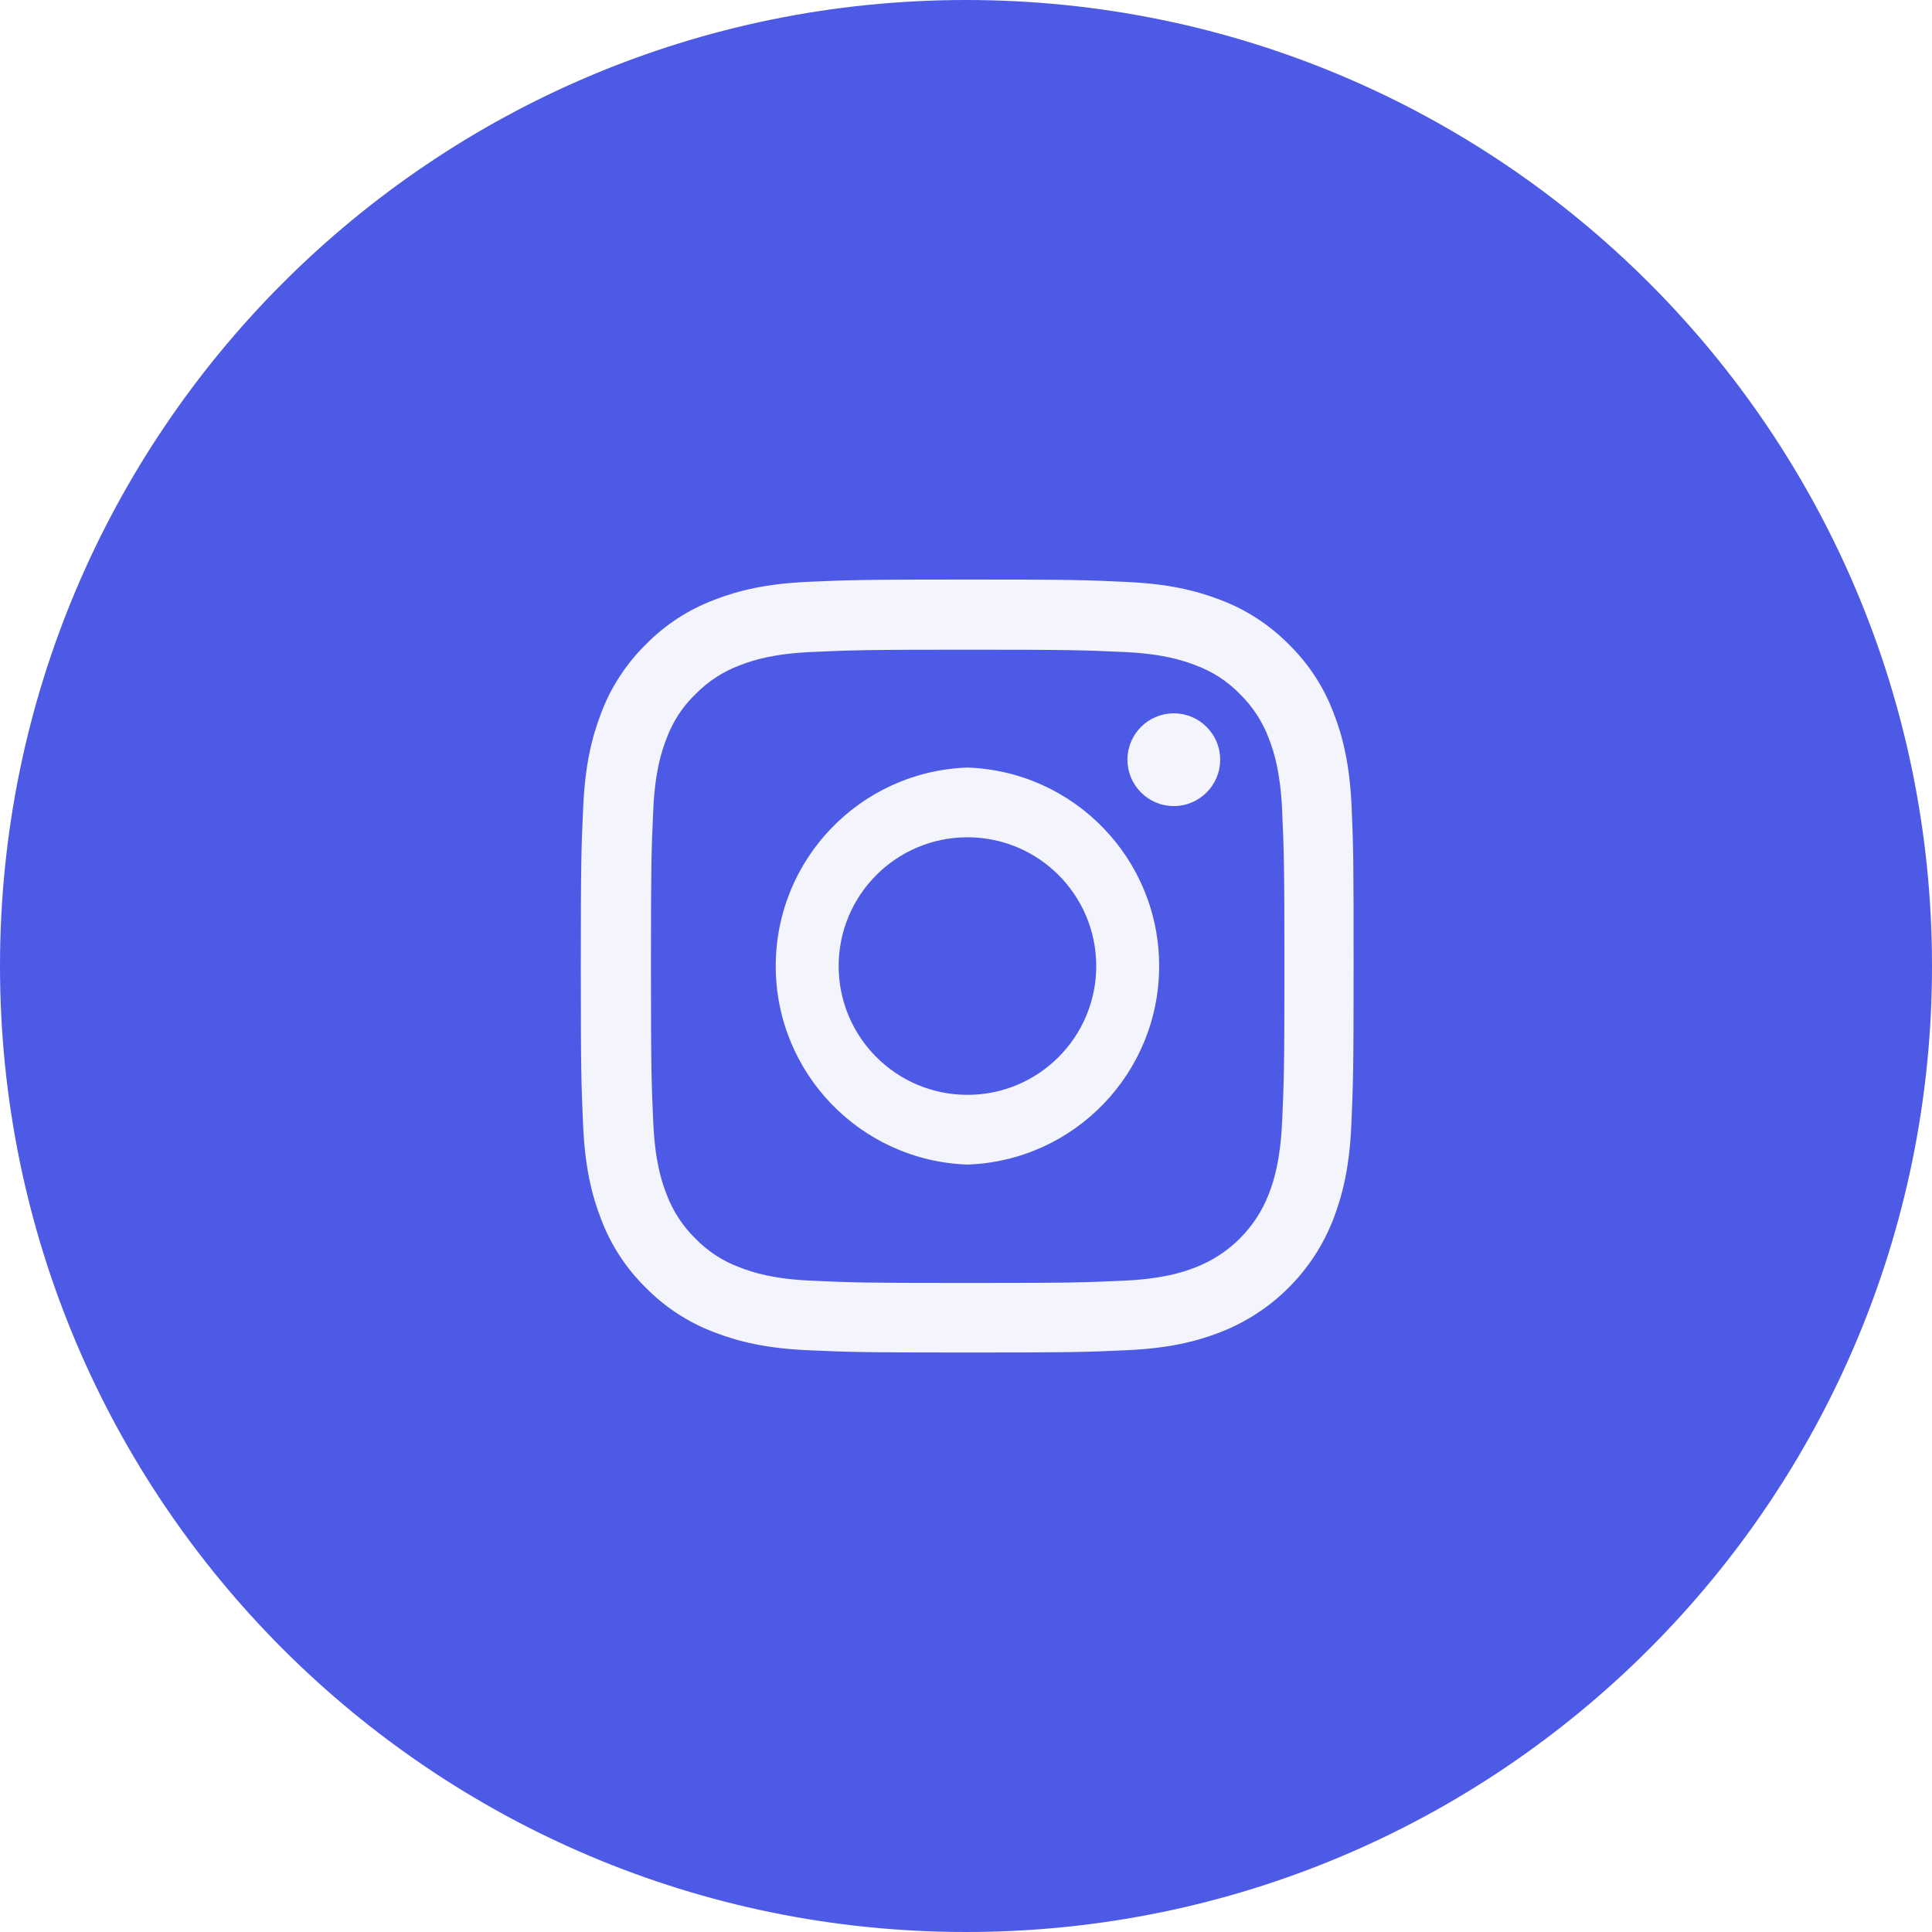
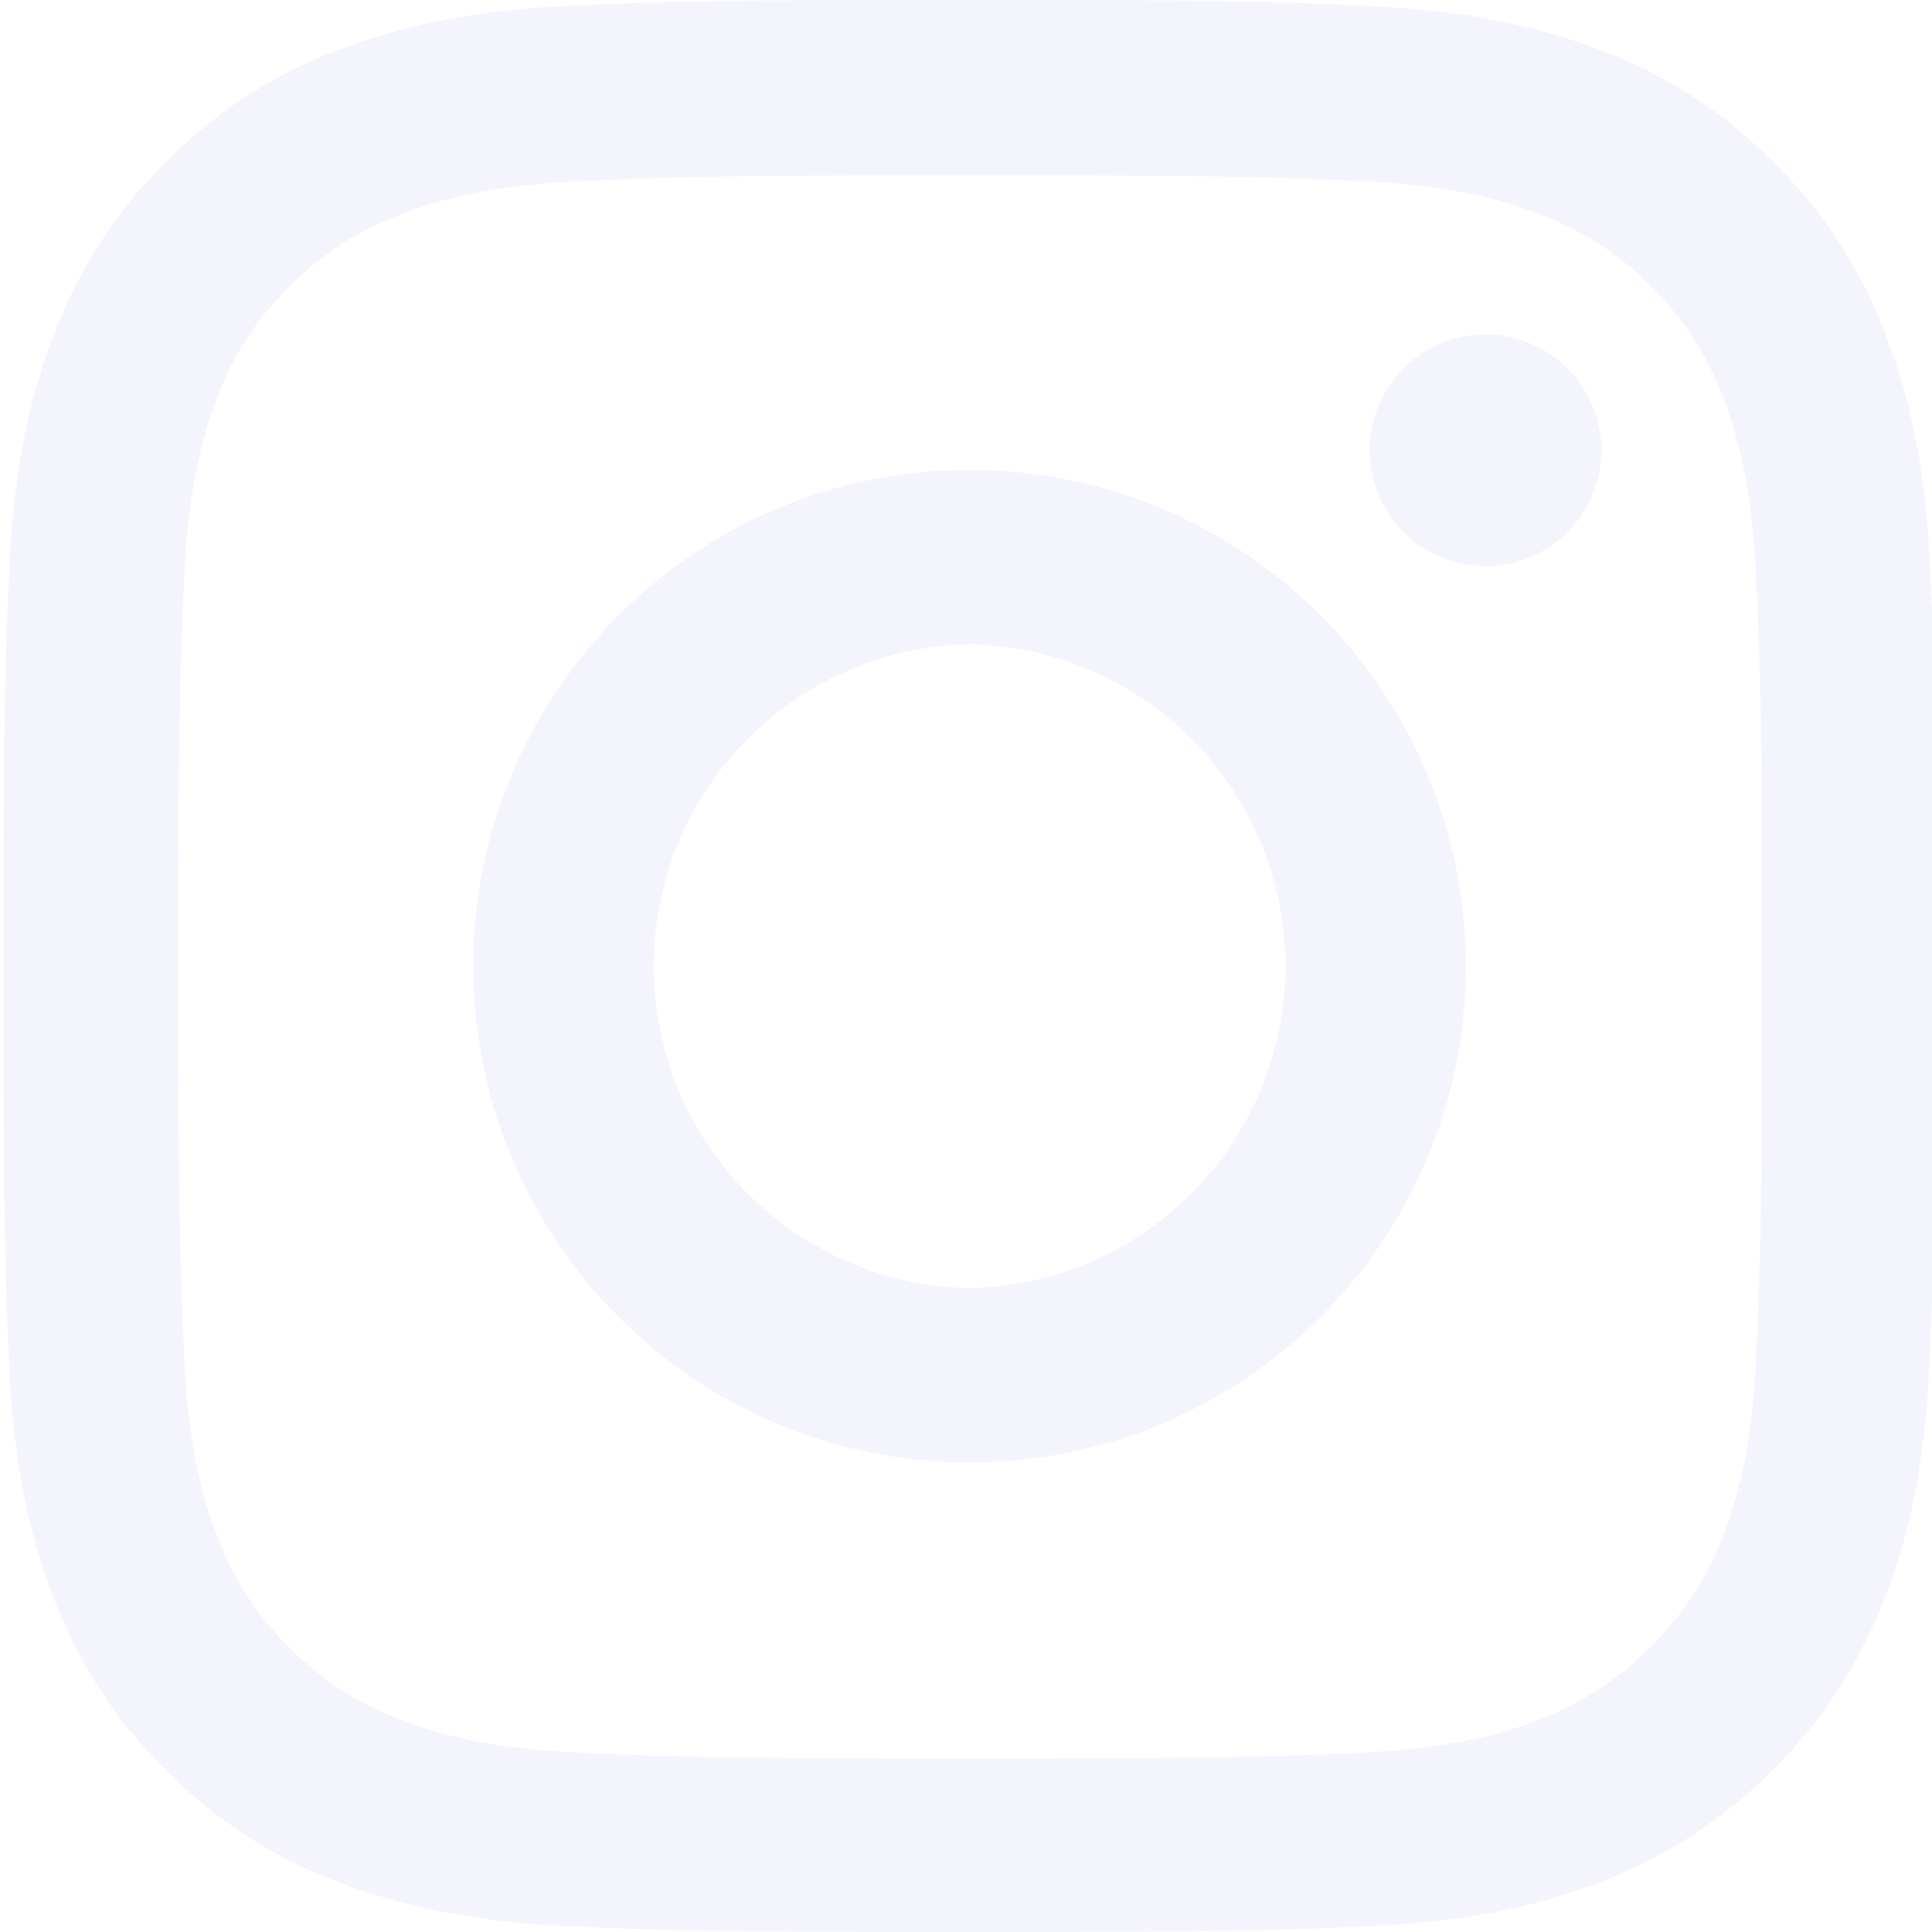
<svg xmlns="http://www.w3.org/2000/svg" width="32" height="32">
-   <path fill="#4d5ae5" d="M32 16c0 4.418-1.791 8.418-4.686 11.314S20.419 32 16 32c-4.418 0-8.418-1.791-11.314-4.686S0 20.419 0 16c0-4.418 1.791-8.418 4.686-11.314S11.581 0 16 0c4.418 0 8.418 1.791 11.314 4.686S32 11.581 32 16z" />
-   <path fill="#f4f4fd" d="M22.387 13.363c-.03-.68-.14-1.148-.298-1.553a3.136 3.136 0 0 0-.74-1.135 3.153 3.153 0 0 0-1.133-.738c-.408-.158-.873-.268-1.553-.298-.685-.033-.903-.04-2.641-.04s-1.955.008-2.638.038c-.68.03-1.148.14-1.553.298-.43.163-.815.413-1.135.74-.325.32-.578.708-.738 1.133-.158.408-.268.873-.298 1.553-.032.685-.04.903-.04 2.641s.008 1.955.038 2.638c.03.68.14 1.148.298 1.553.162.43.415.815.74 1.135.32.325.708.578 1.133.738.408.158.873.268 1.553.298.683.03.9.038 2.638.038s1.955-.007 2.638-.038c.68-.03 1.148-.14 1.553-.298a3.278 3.278 0 0 0 1.873-1.873c.157-.408.268-.873.298-1.553.03-.683.038-.9.038-2.638s-.003-1.955-.033-2.638zm-1.152 5.226c-.028.625-.133.963-.22 1.188-.215.558-.658 1-1.215 1.215-.225.088-.565.192-1.188.22-.675.03-.878.038-2.585.038s-1.913-.007-2.586-.038c-.625-.027-.963-.132-1.188-.22a1.966 1.966 0 0 1-.735-.478 1.998 1.998 0 0 1-.478-.735c-.088-.225-.193-.565-.22-1.188-.03-.675-.038-.878-.038-2.586s.007-1.913.038-2.585c.027-.625.132-.963.22-1.188.103-.278.265-.53.48-.735.207-.212.458-.375.735-.478.225-.088.565-.192 1.188-.22.675-.03.878-.038 2.586-.038 1.71 0 1.913.008 2.586.038.625.028.963.133 1.188.22.277.102.53.265.735.478.212.208.375.458.478.735.088.225.192.565.22 1.188.03.675.038.878.038 2.585s-.008 1.908-.038 2.583z" />
-   <path fill="#f4f4fd" d="M16.024 12.713a3.29 3.29 0 0 0 0 6.576 3.29 3.29 0 0 0 0-6.576zm0 5.421a2.133 2.133 0 1 1 0-4.266 2.133 2.133 0 0 1 0 4.266zM20.21 12.583a.768.768 0 1 1-1.536 0 .768.768 0 0 1 1.536 0z" />
+   <path fill="#f4f4fd" d="M31.969 9.408c-.075-1.7-.35-2.869-.744-3.882a7.803 7.803 0 0 0-1.85-2.838A7.867 7.867 0 0 0 26.543.844C25.524.45 24.361.175 22.661.1 20.948.019 20.404 0 16.06 0s-4.888.019-6.595.094c-1.7.075-2.869.35-3.882.744a7.803 7.803 0 0 0-2.838 1.85A7.867 7.867 0 0 0 .901 5.52C.507 6.539.232 7.702.157 9.402c-.081 1.713-.1 2.257-.1 6.601s.019 4.888.094 6.595c.075 1.7.35 2.869.744 3.882a7.895 7.895 0 0 0 1.85 2.838 7.867 7.867 0 0 0 2.832 1.844c1.019.394 2.182.669 3.882.744 1.706.075 2.25.094 6.595.094s4.888-.019 6.595-.094c1.7-.075 2.869-.35 3.882-.744a8.181 8.181 0 0 0 4.682-4.682c.394-1.019.669-2.182.744-3.882.075-1.707.094-2.25.094-6.595s-.006-4.888-.081-6.595zm-2.882 13.065c-.069 1.563-.331 2.407-.55 2.969a5.31 5.31 0 0 1-3.038 3.038c-.563.219-1.413.481-2.969.55-1.688.075-2.194.094-6.464.094s-4.782-.019-6.464-.094c-1.563-.069-2.407-.331-2.969-.55a4.926 4.926 0 0 1-1.838-1.194 4.974 4.974 0 0 1-1.194-1.838c-.219-.563-.481-1.413-.55-2.969-.075-1.688-.094-2.194-.094-6.464s.019-4.782.094-6.464c.069-1.563.331-2.407.55-2.969a4.868 4.868 0 0 1 1.2-1.838A4.974 4.974 0 0 1 6.639 3.55c.563-.219 1.413-.481 2.969-.55 1.688-.075 2.194-.094 6.464-.094 4.276 0 4.782.019 6.464.094 1.563.069 2.407.331 2.969.55a4.914 4.914 0 0 1 1.838 1.194 4.974 4.974 0 0 1 1.194 1.838c.219.563.481 1.413.55 2.969.075 1.688.094 2.194.094 6.464s-.019 4.77-.094 6.458z" />
+   <path fill="#f4f4fd" d="M16.059 7.783c-4.538 0-8.22 3.682-8.22 8.22s3.682 8.22 8.22 8.22c4.539 0 8.22-3.682 8.22-8.22s-3.682-8.22-8.22-8.22zm0 13.552a5.333 5.333 0 0 1 0-10.664 5.333 5.333 0 0 1 0 10.664zM26.524 7.458a1.919 1.919 0 1 1-3.838 0 1.919 1.919 0 0 1 3.838 0z" />
</svg>
